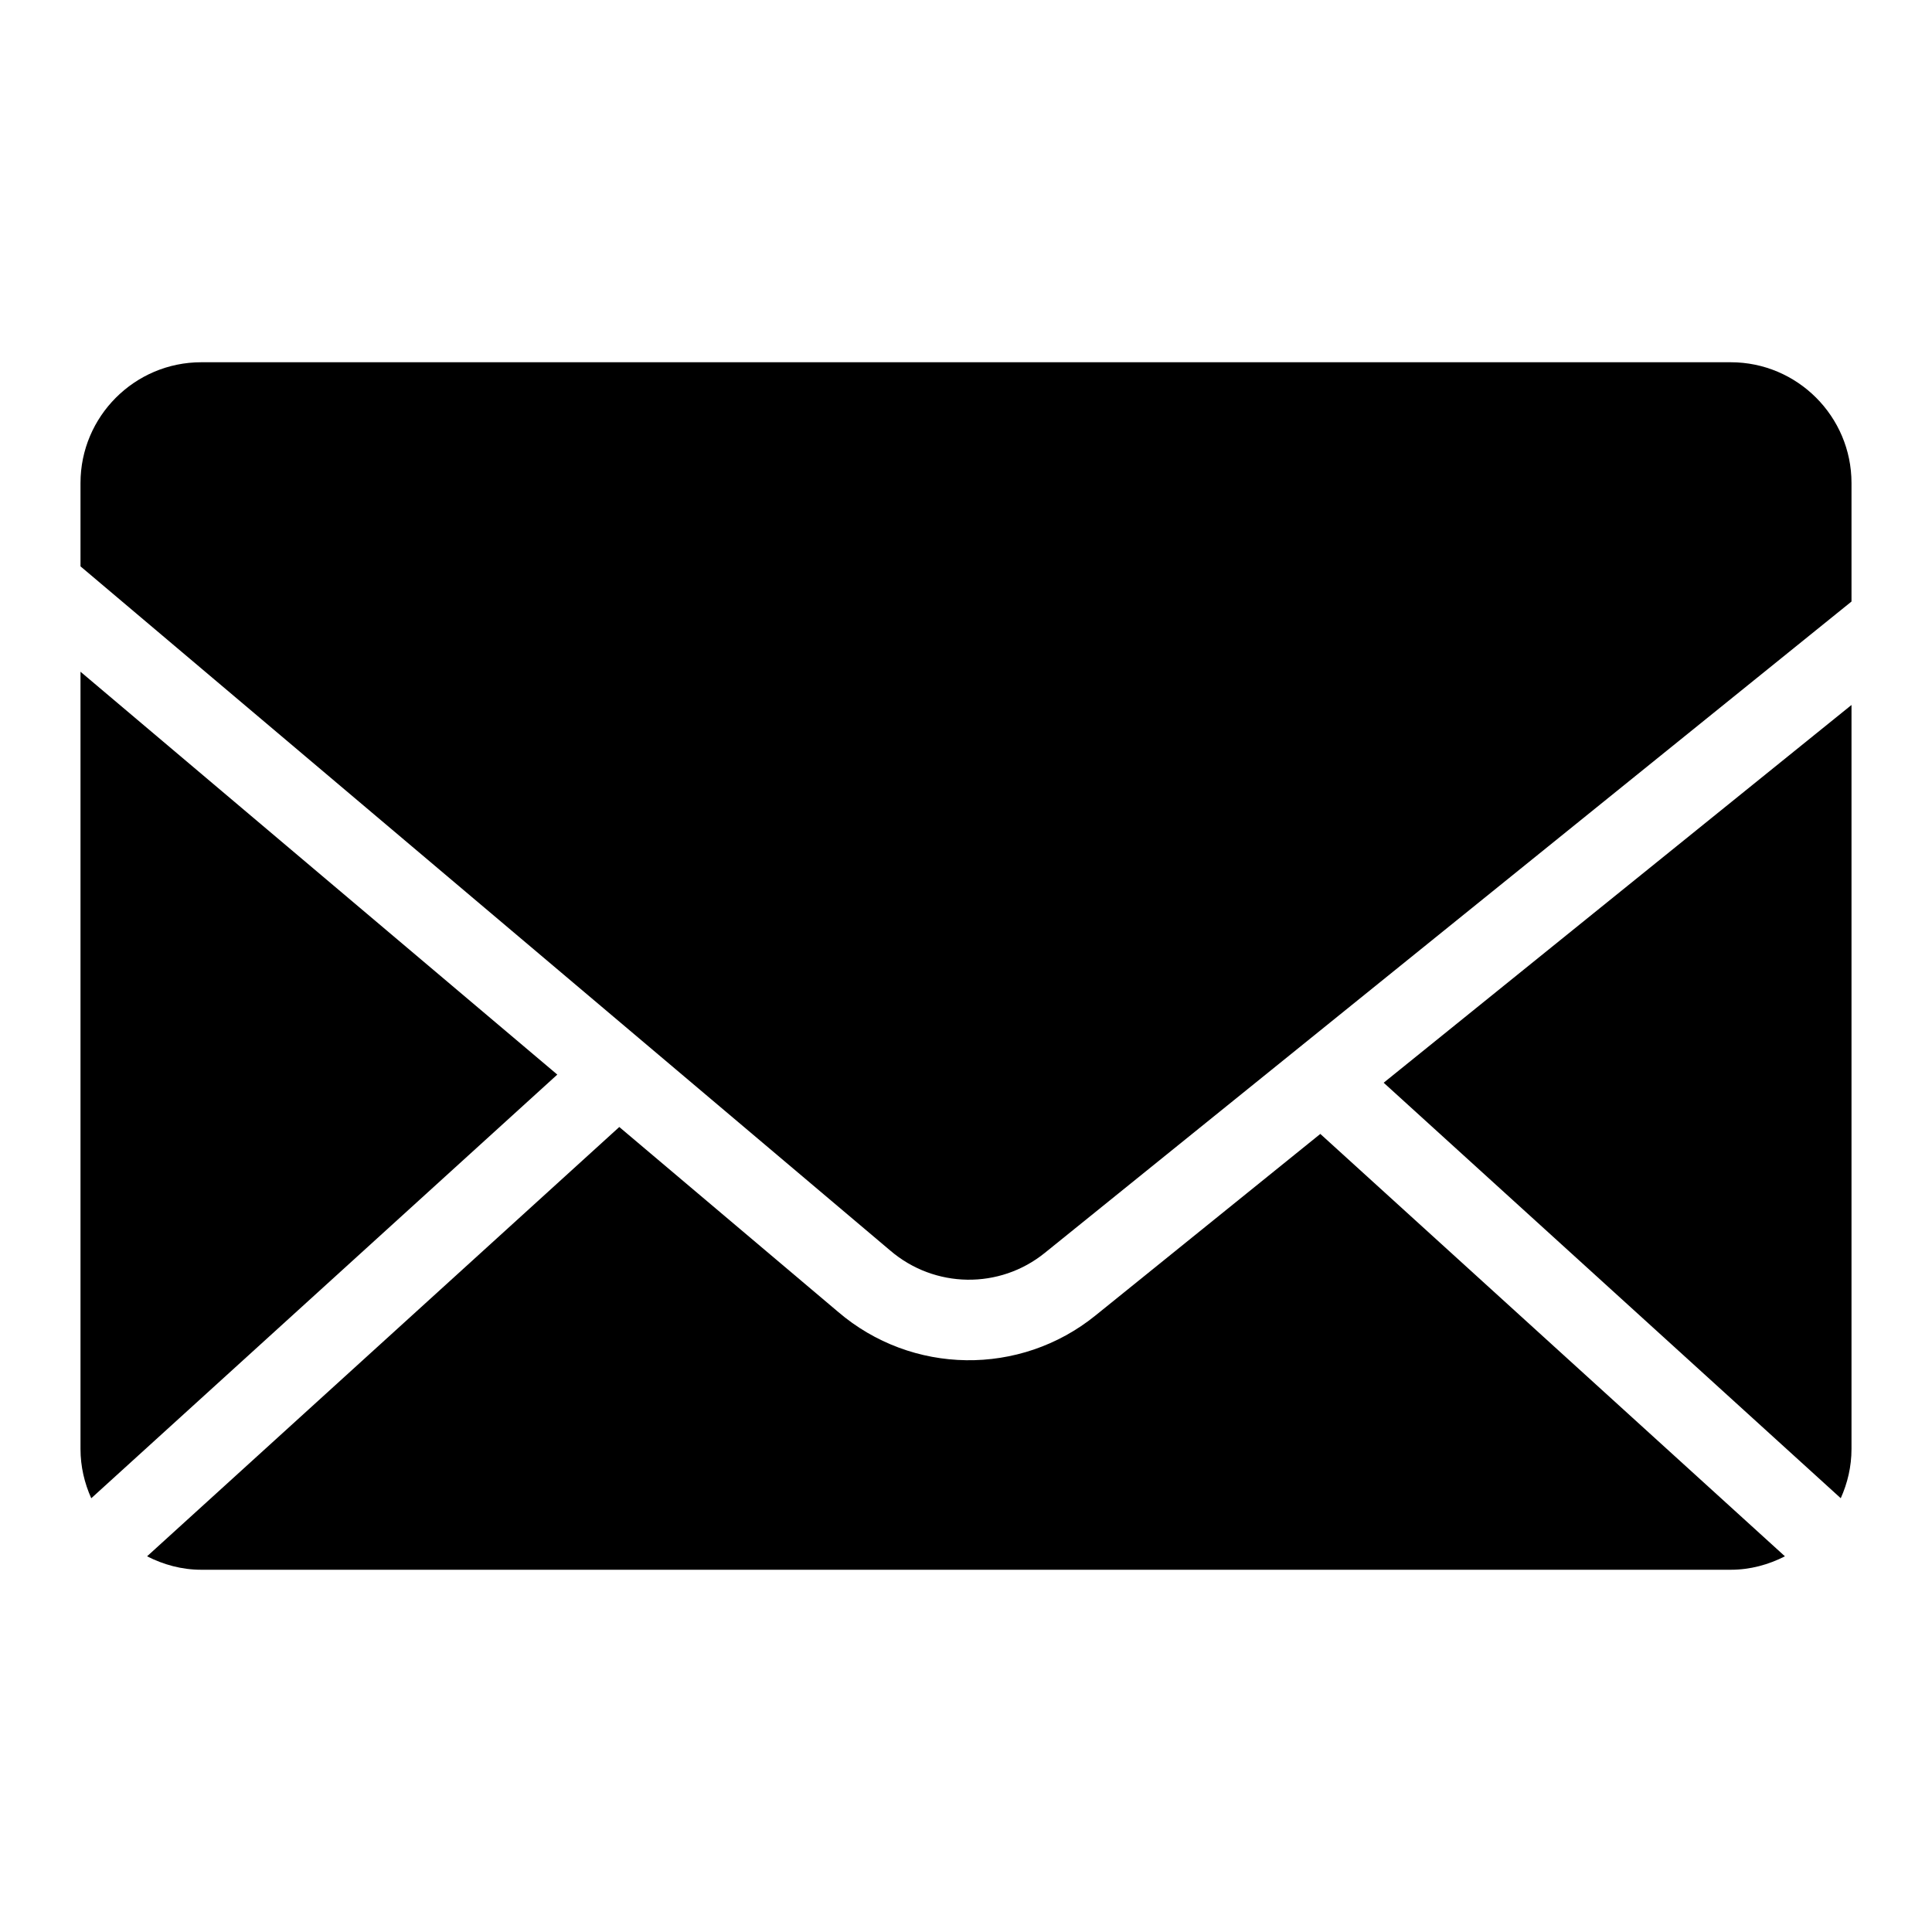
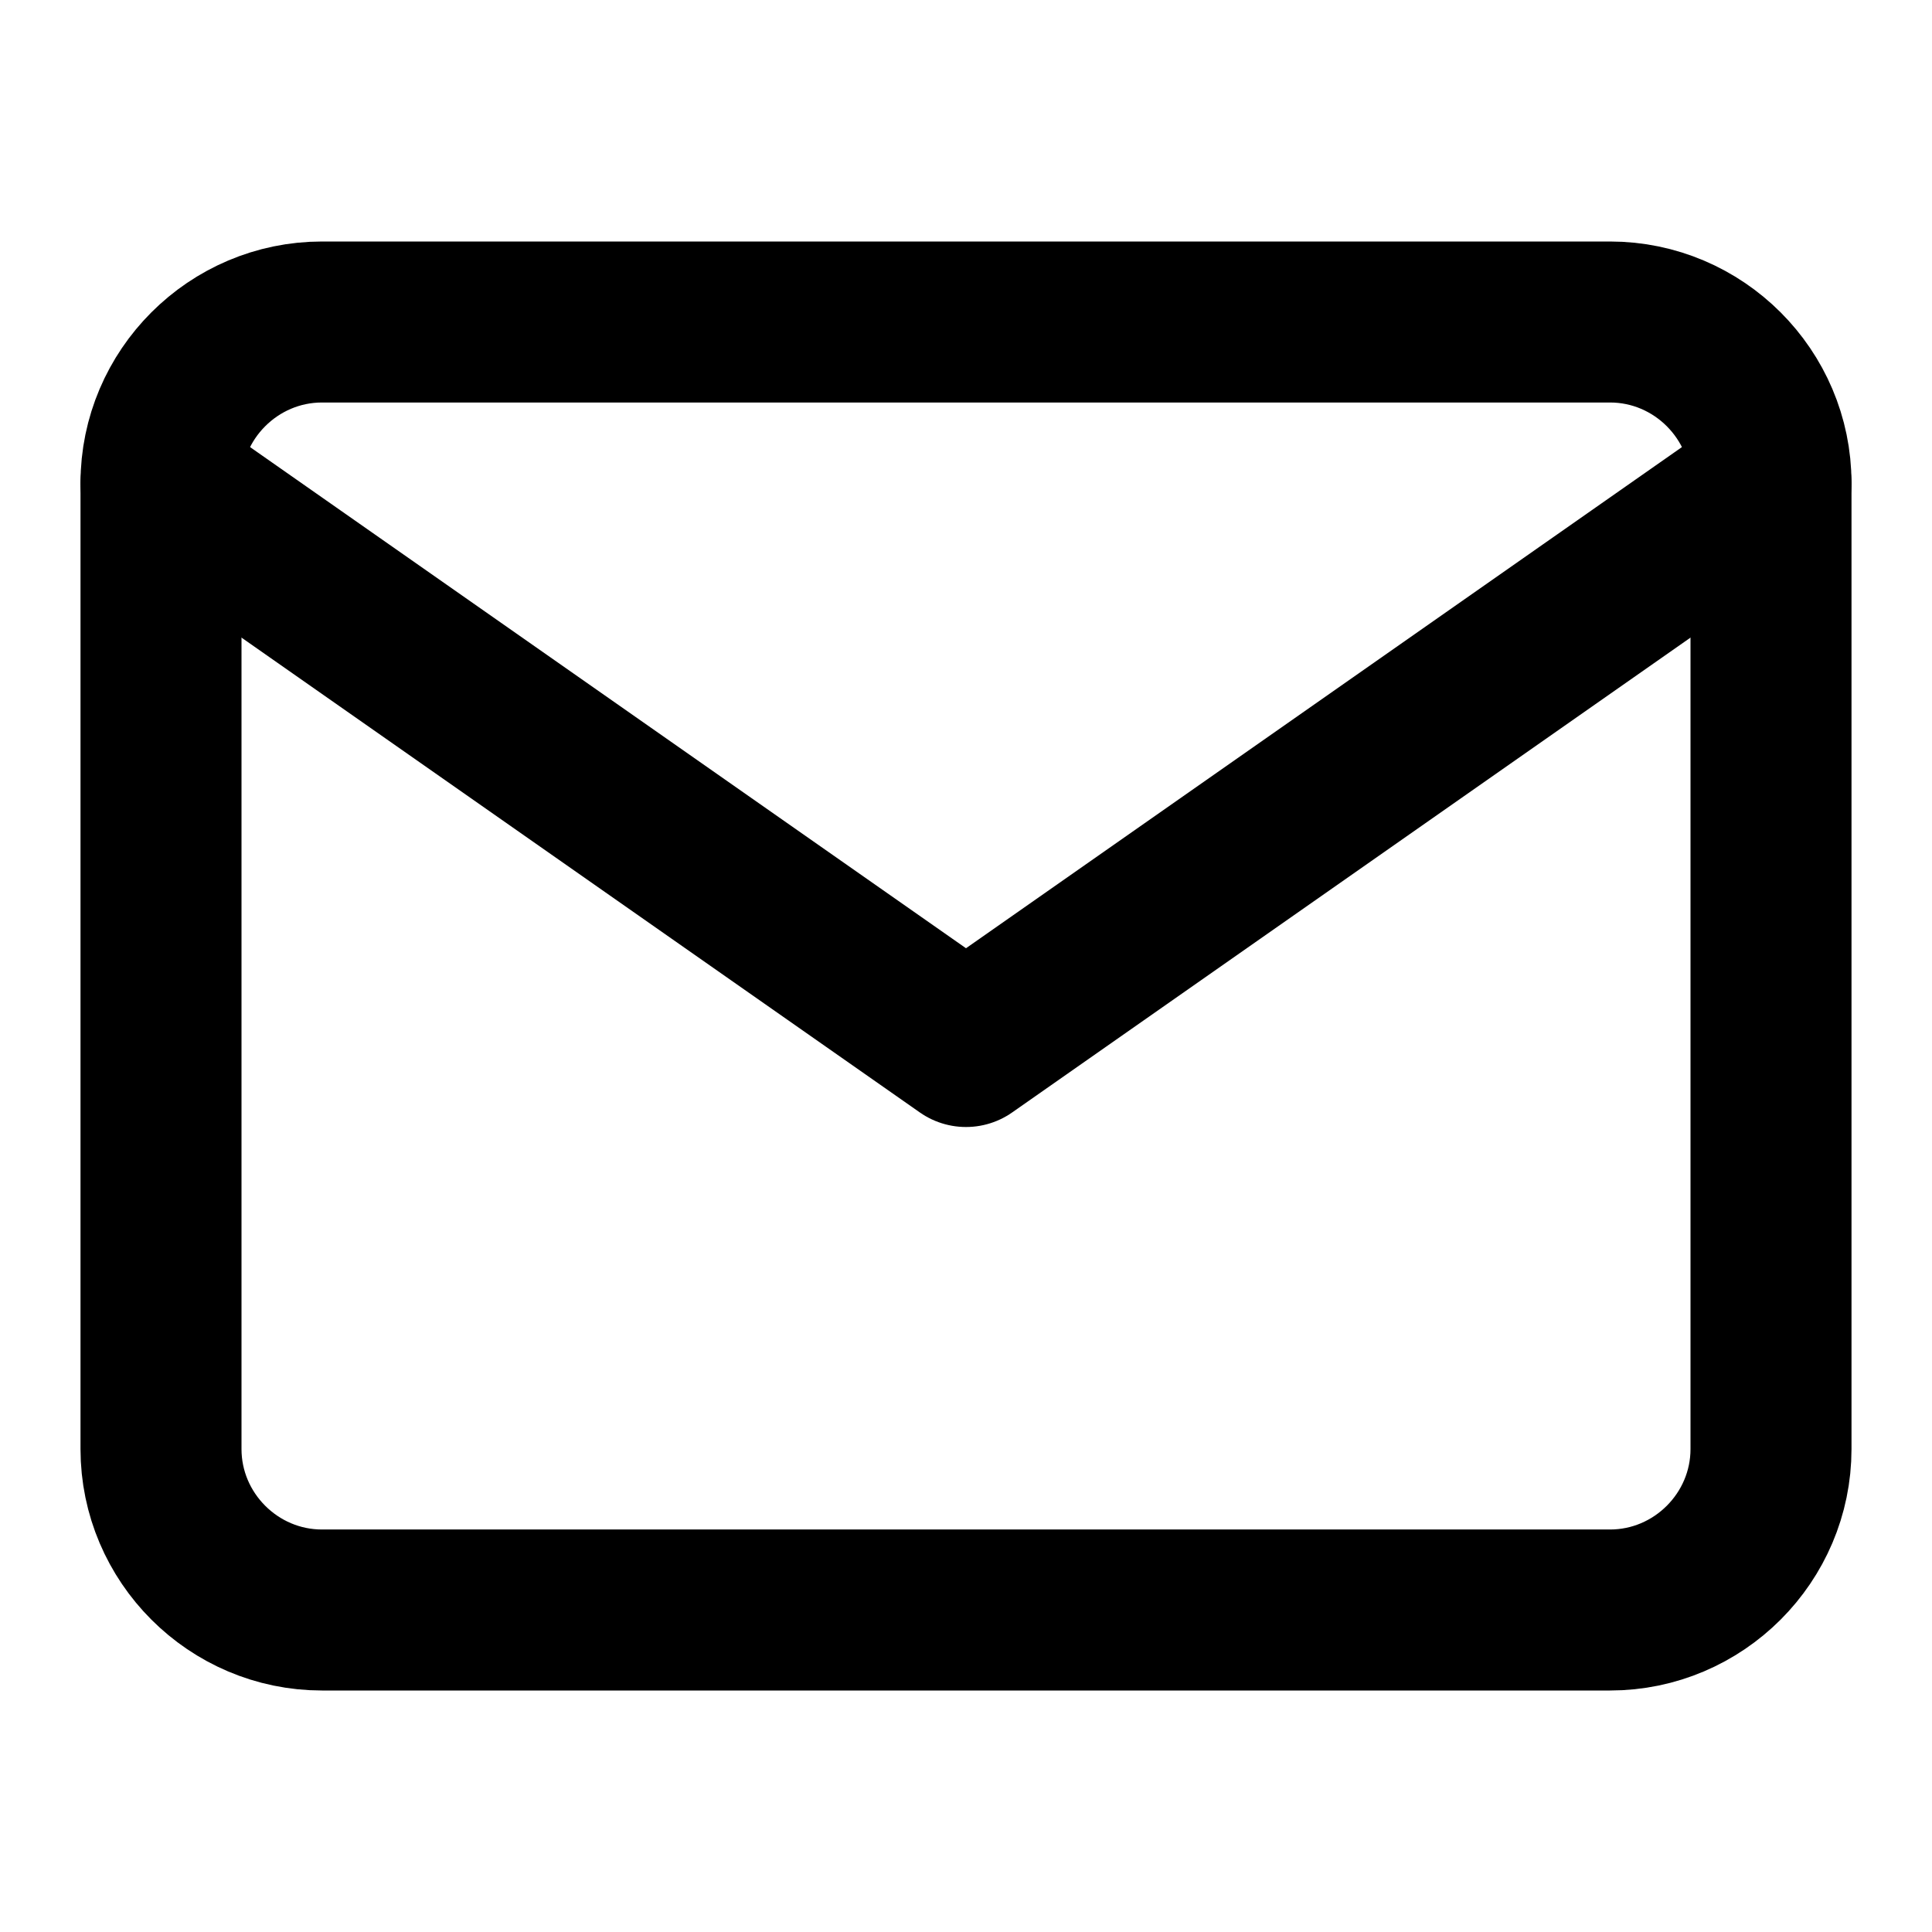
- <svg xmlns="http://www.w3.org/2000/svg" viewBox="0 0 48 48">
-   <g id="Line">
-     <path d="m25.96 31.126 20.04-16.181v-2.945c0-1.654-1.346-3-3-3h-38c-1.654 0-3 1.346-3 3v2.071l20.116 16.997c1.105.947 2.72.969 3.844.058z" />
-     <path d="m46 17.515-11.623 9.385 11.356 10.323c.168-.374.267-.786.267-1.223z" />
-     <path d="m13.846 26.698-11.846-10.009v19.311c0 .437.099.849.267 1.224z" />
-     <path d="m44.346 38.666-11.543-10.494-5.584 4.509c-1.874 1.518-4.566 1.481-6.399-.09l-5.434-4.591-11.732 10.666c.406.207.859.334 1.346.334h38c.487 0 .94-.127 1.346-.334z" />
-   </g>
+ <svg xmlns="http://www.w3.org/2000/svg" width="24" height="24" viewBox="0 0 24 24" fill="none" stroke="currentColor" stroke-width="2" stroke-linecap="round" stroke-linejoin="round">
+   <path d="M4 4h16c1.1 0 2 .9 2 2v12c0 1.1-.9 2-2 2H4c-1.1 0-2-.9-2-2V6c0-1.1.9-2 2-2z" />
+   <polyline points="22,6 12,13 2,6" />
</svg>
